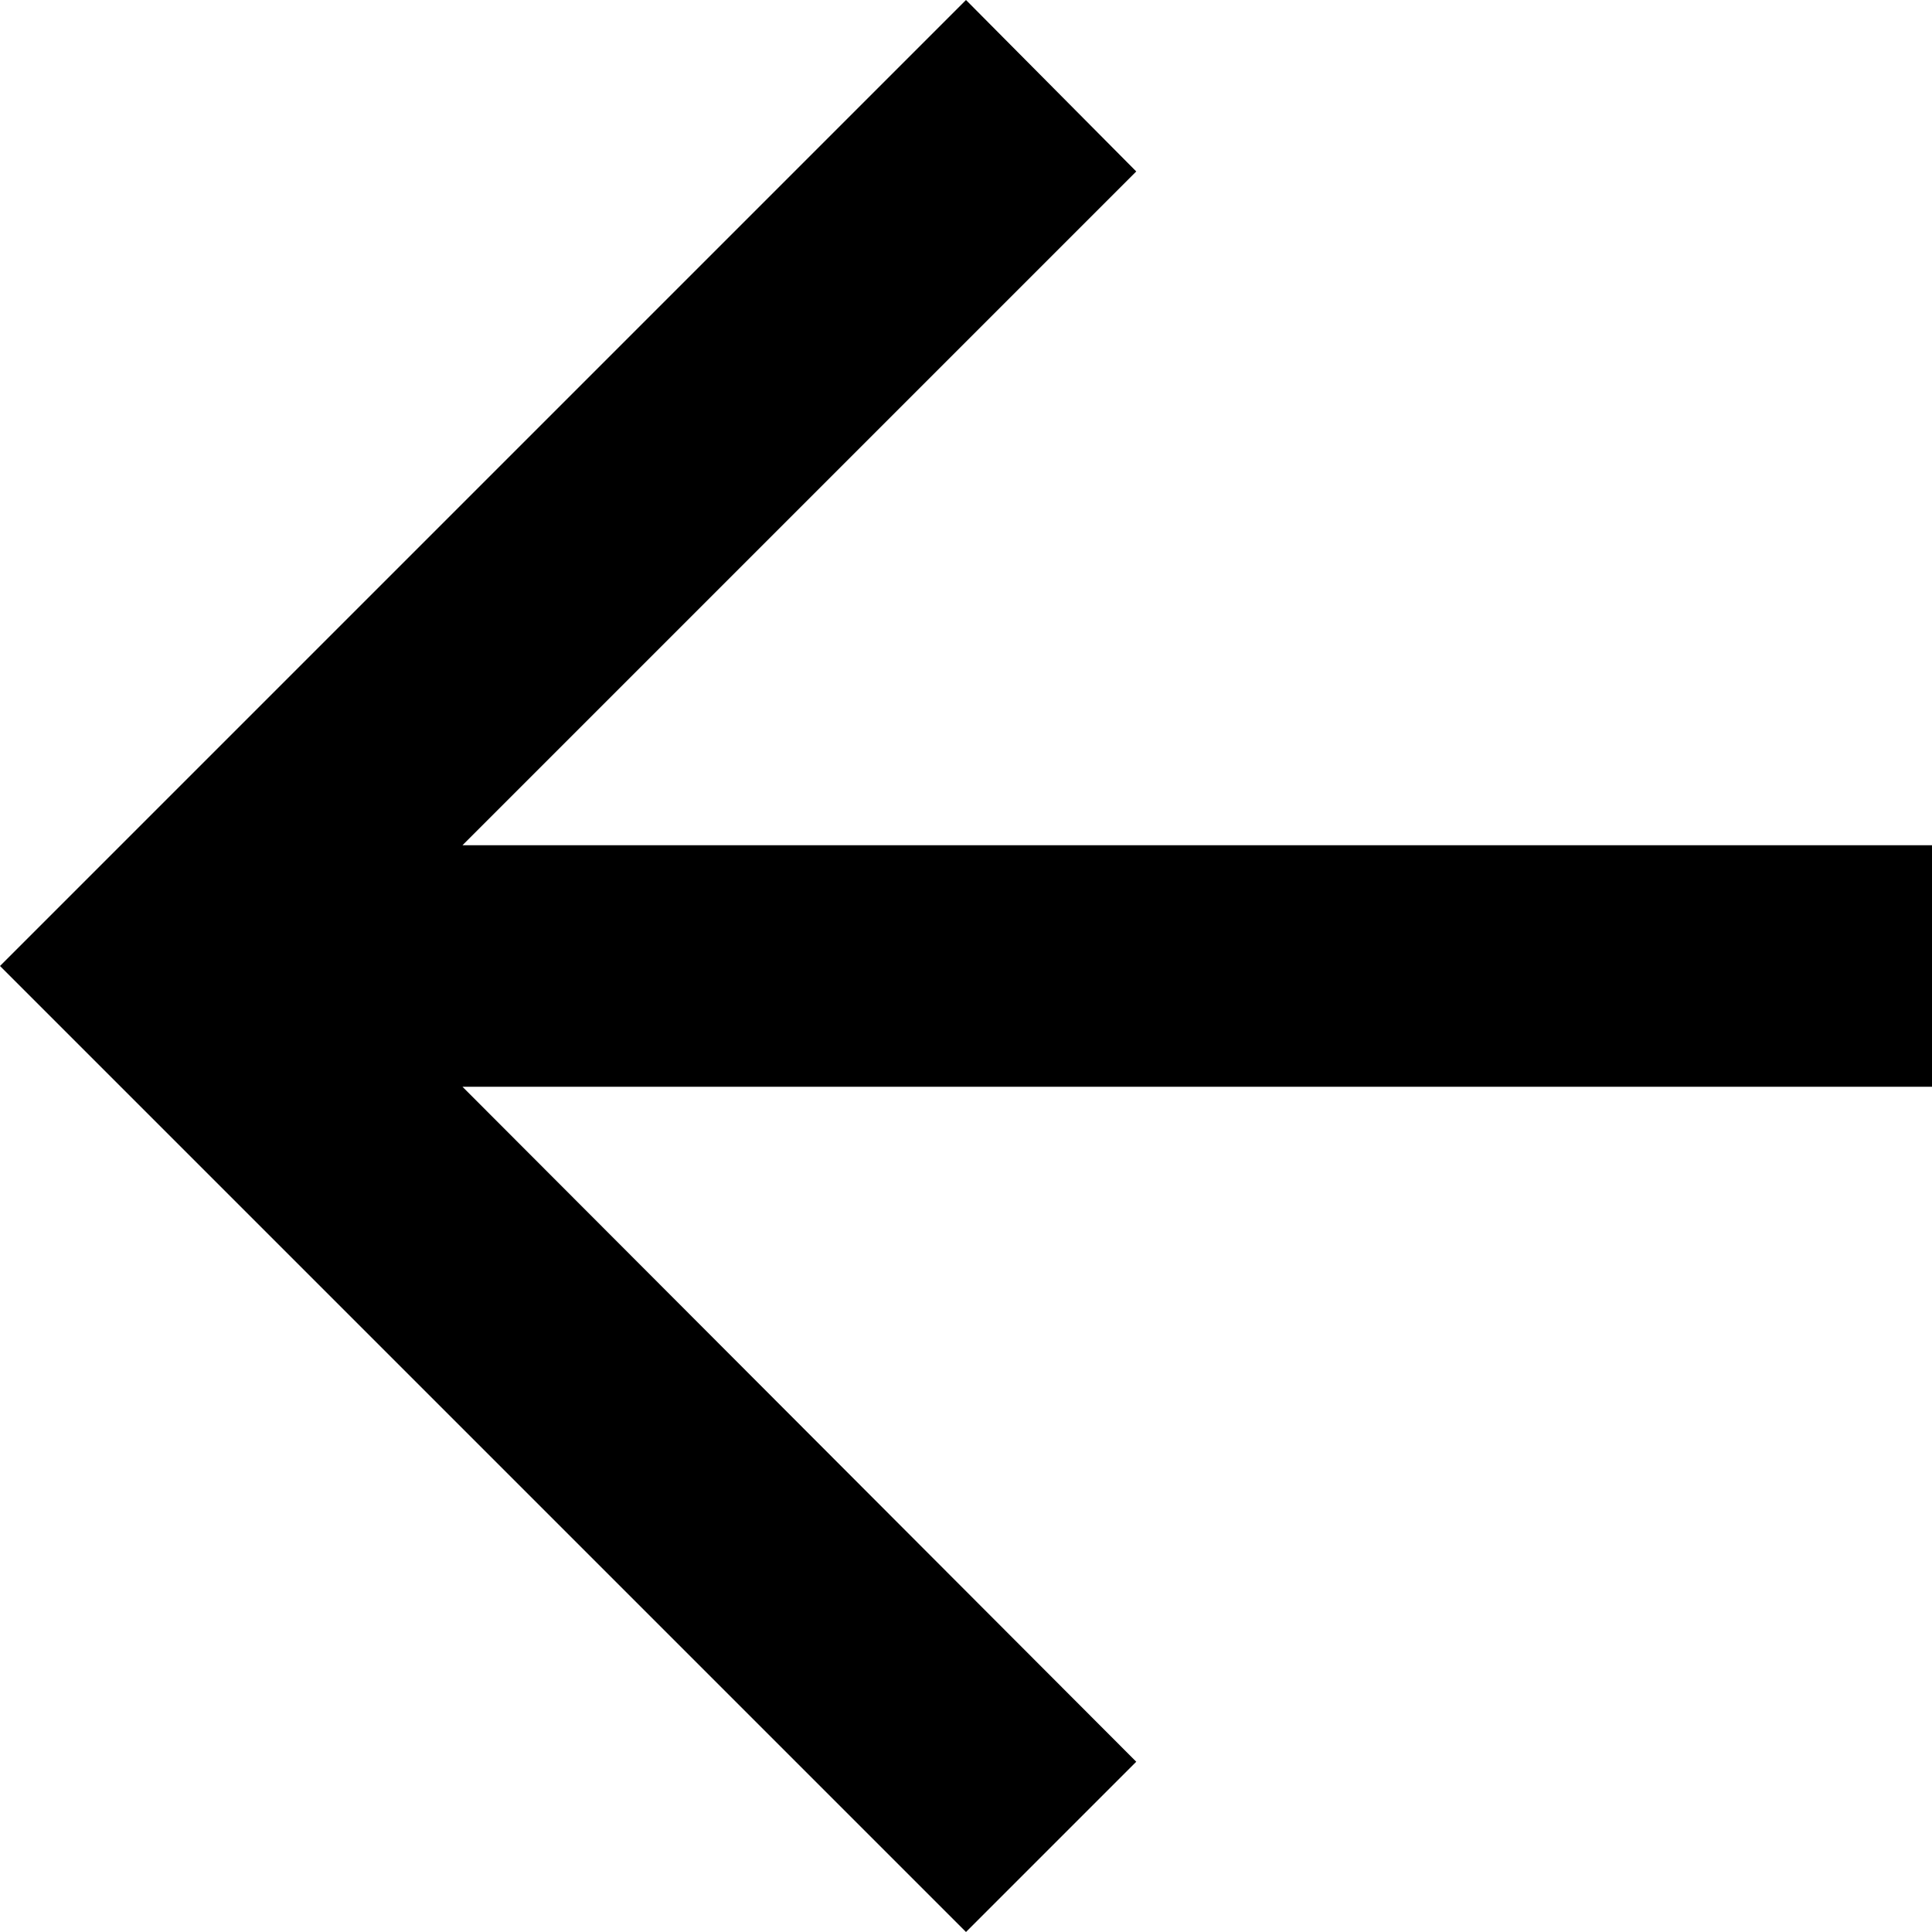
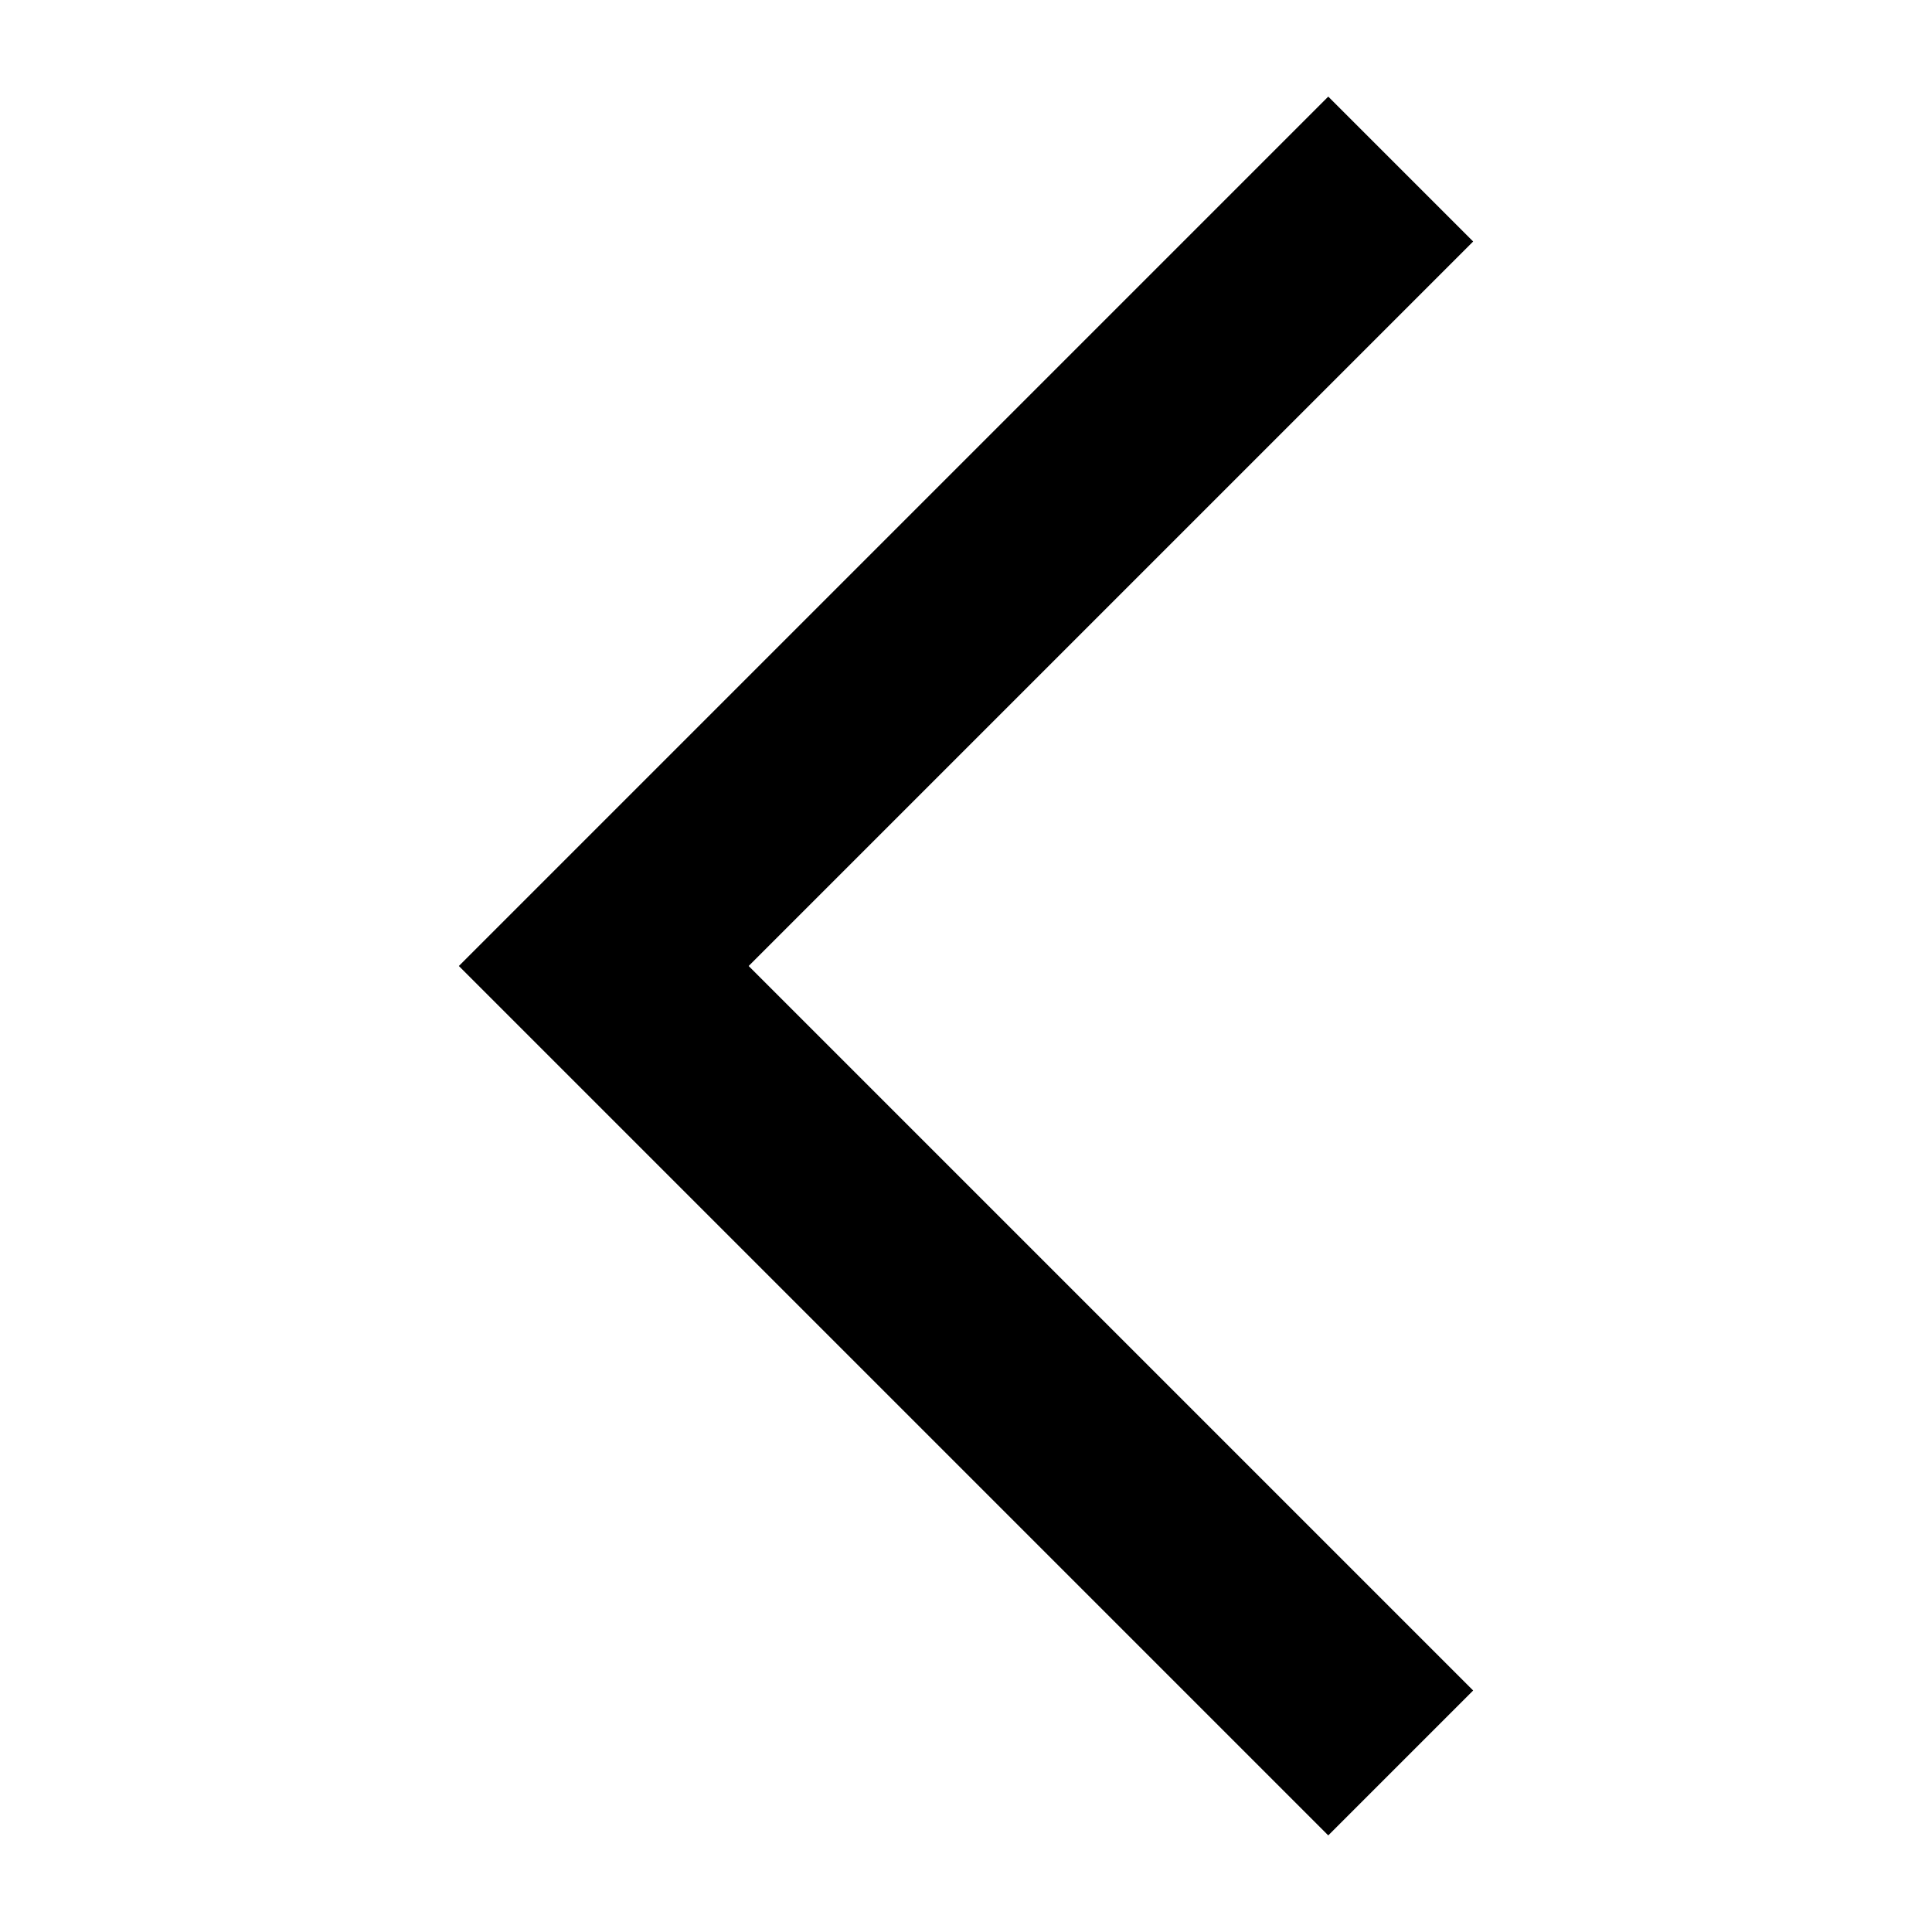
- <svg xmlns="http://www.w3.org/2000/svg" width="16" height="16" viewBox="0 0 16 16" fill="none">
-   <path fill-rule="evenodd" clip-rule="evenodd" d="M16 7H3.83L9.41 1.42L8 0L0 8L8 16L9.41 14.59L3.83 9H16V7Z" fill="black" />
+ <svg xmlns="http://www.w3.org/2000/svg" width="20" height="20" viewBox="0 0 20 20" fill="none">
+   <path fill-rule="evenodd" clip-rule="evenodd" d="M13.75 1L4.75 10L13.75 19L15.25 17.5L7.75 10L15.25 2.5L13.75 1Z" fill="black" />
</svg>
